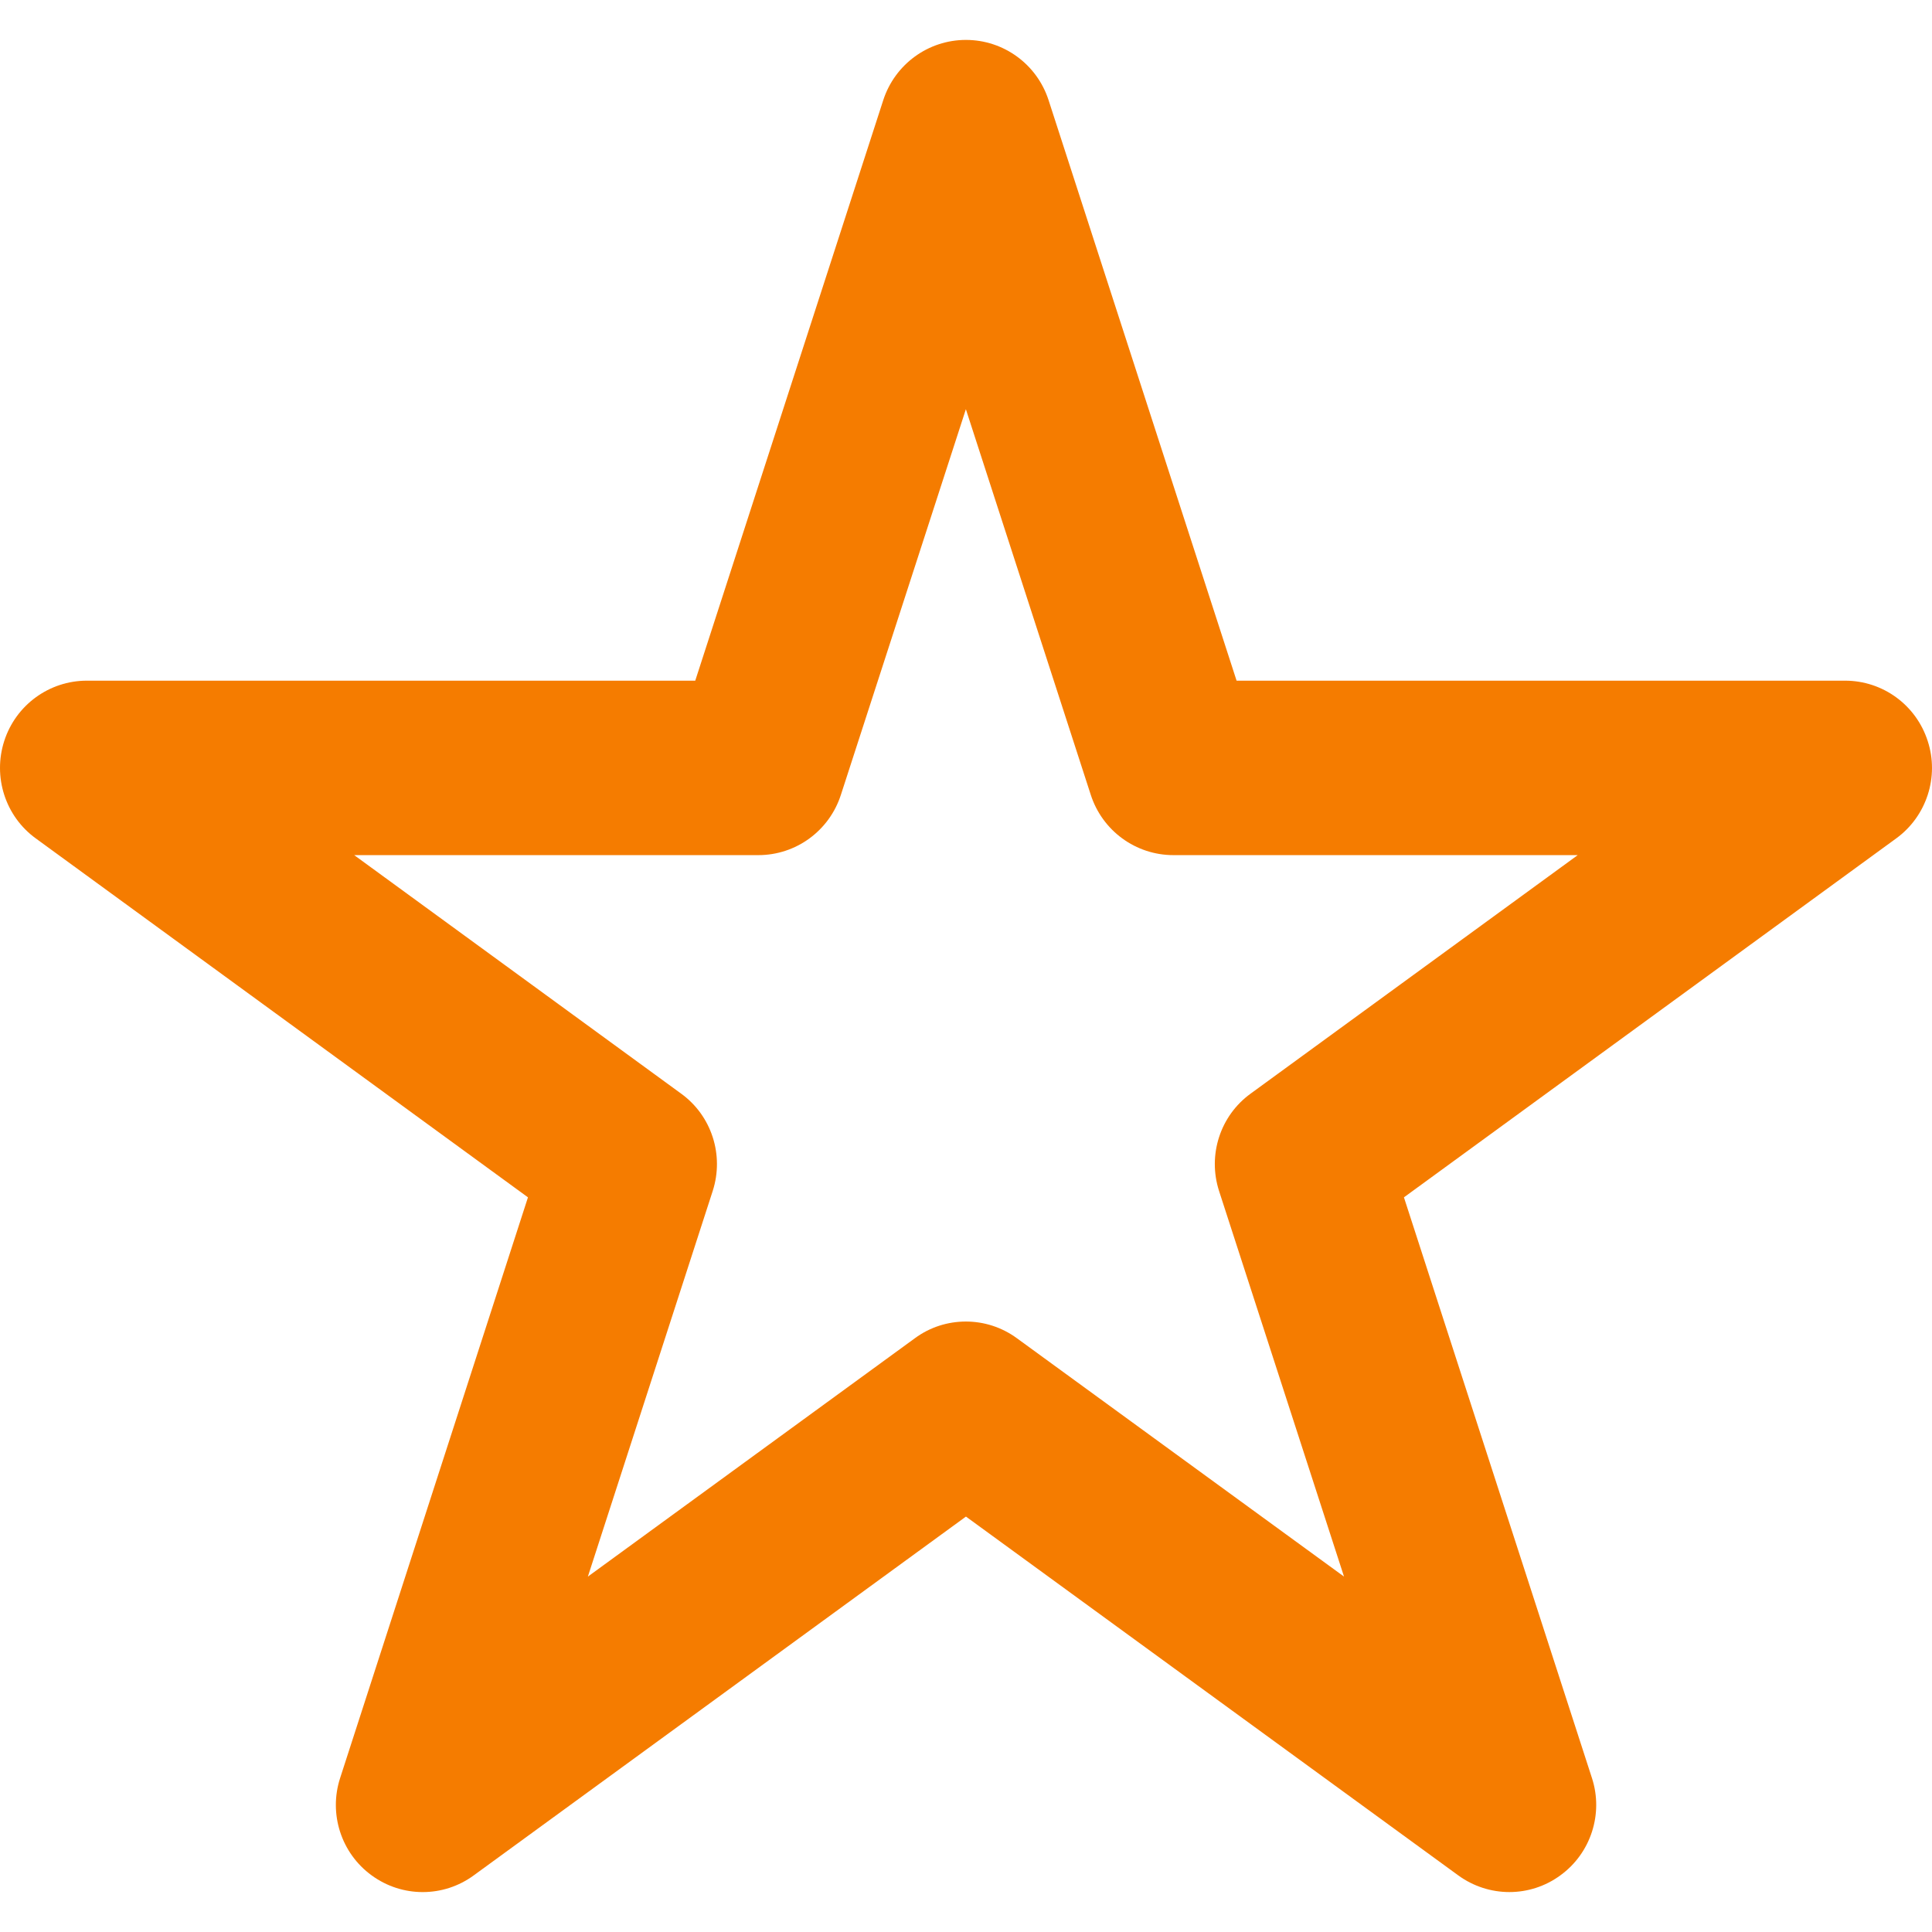
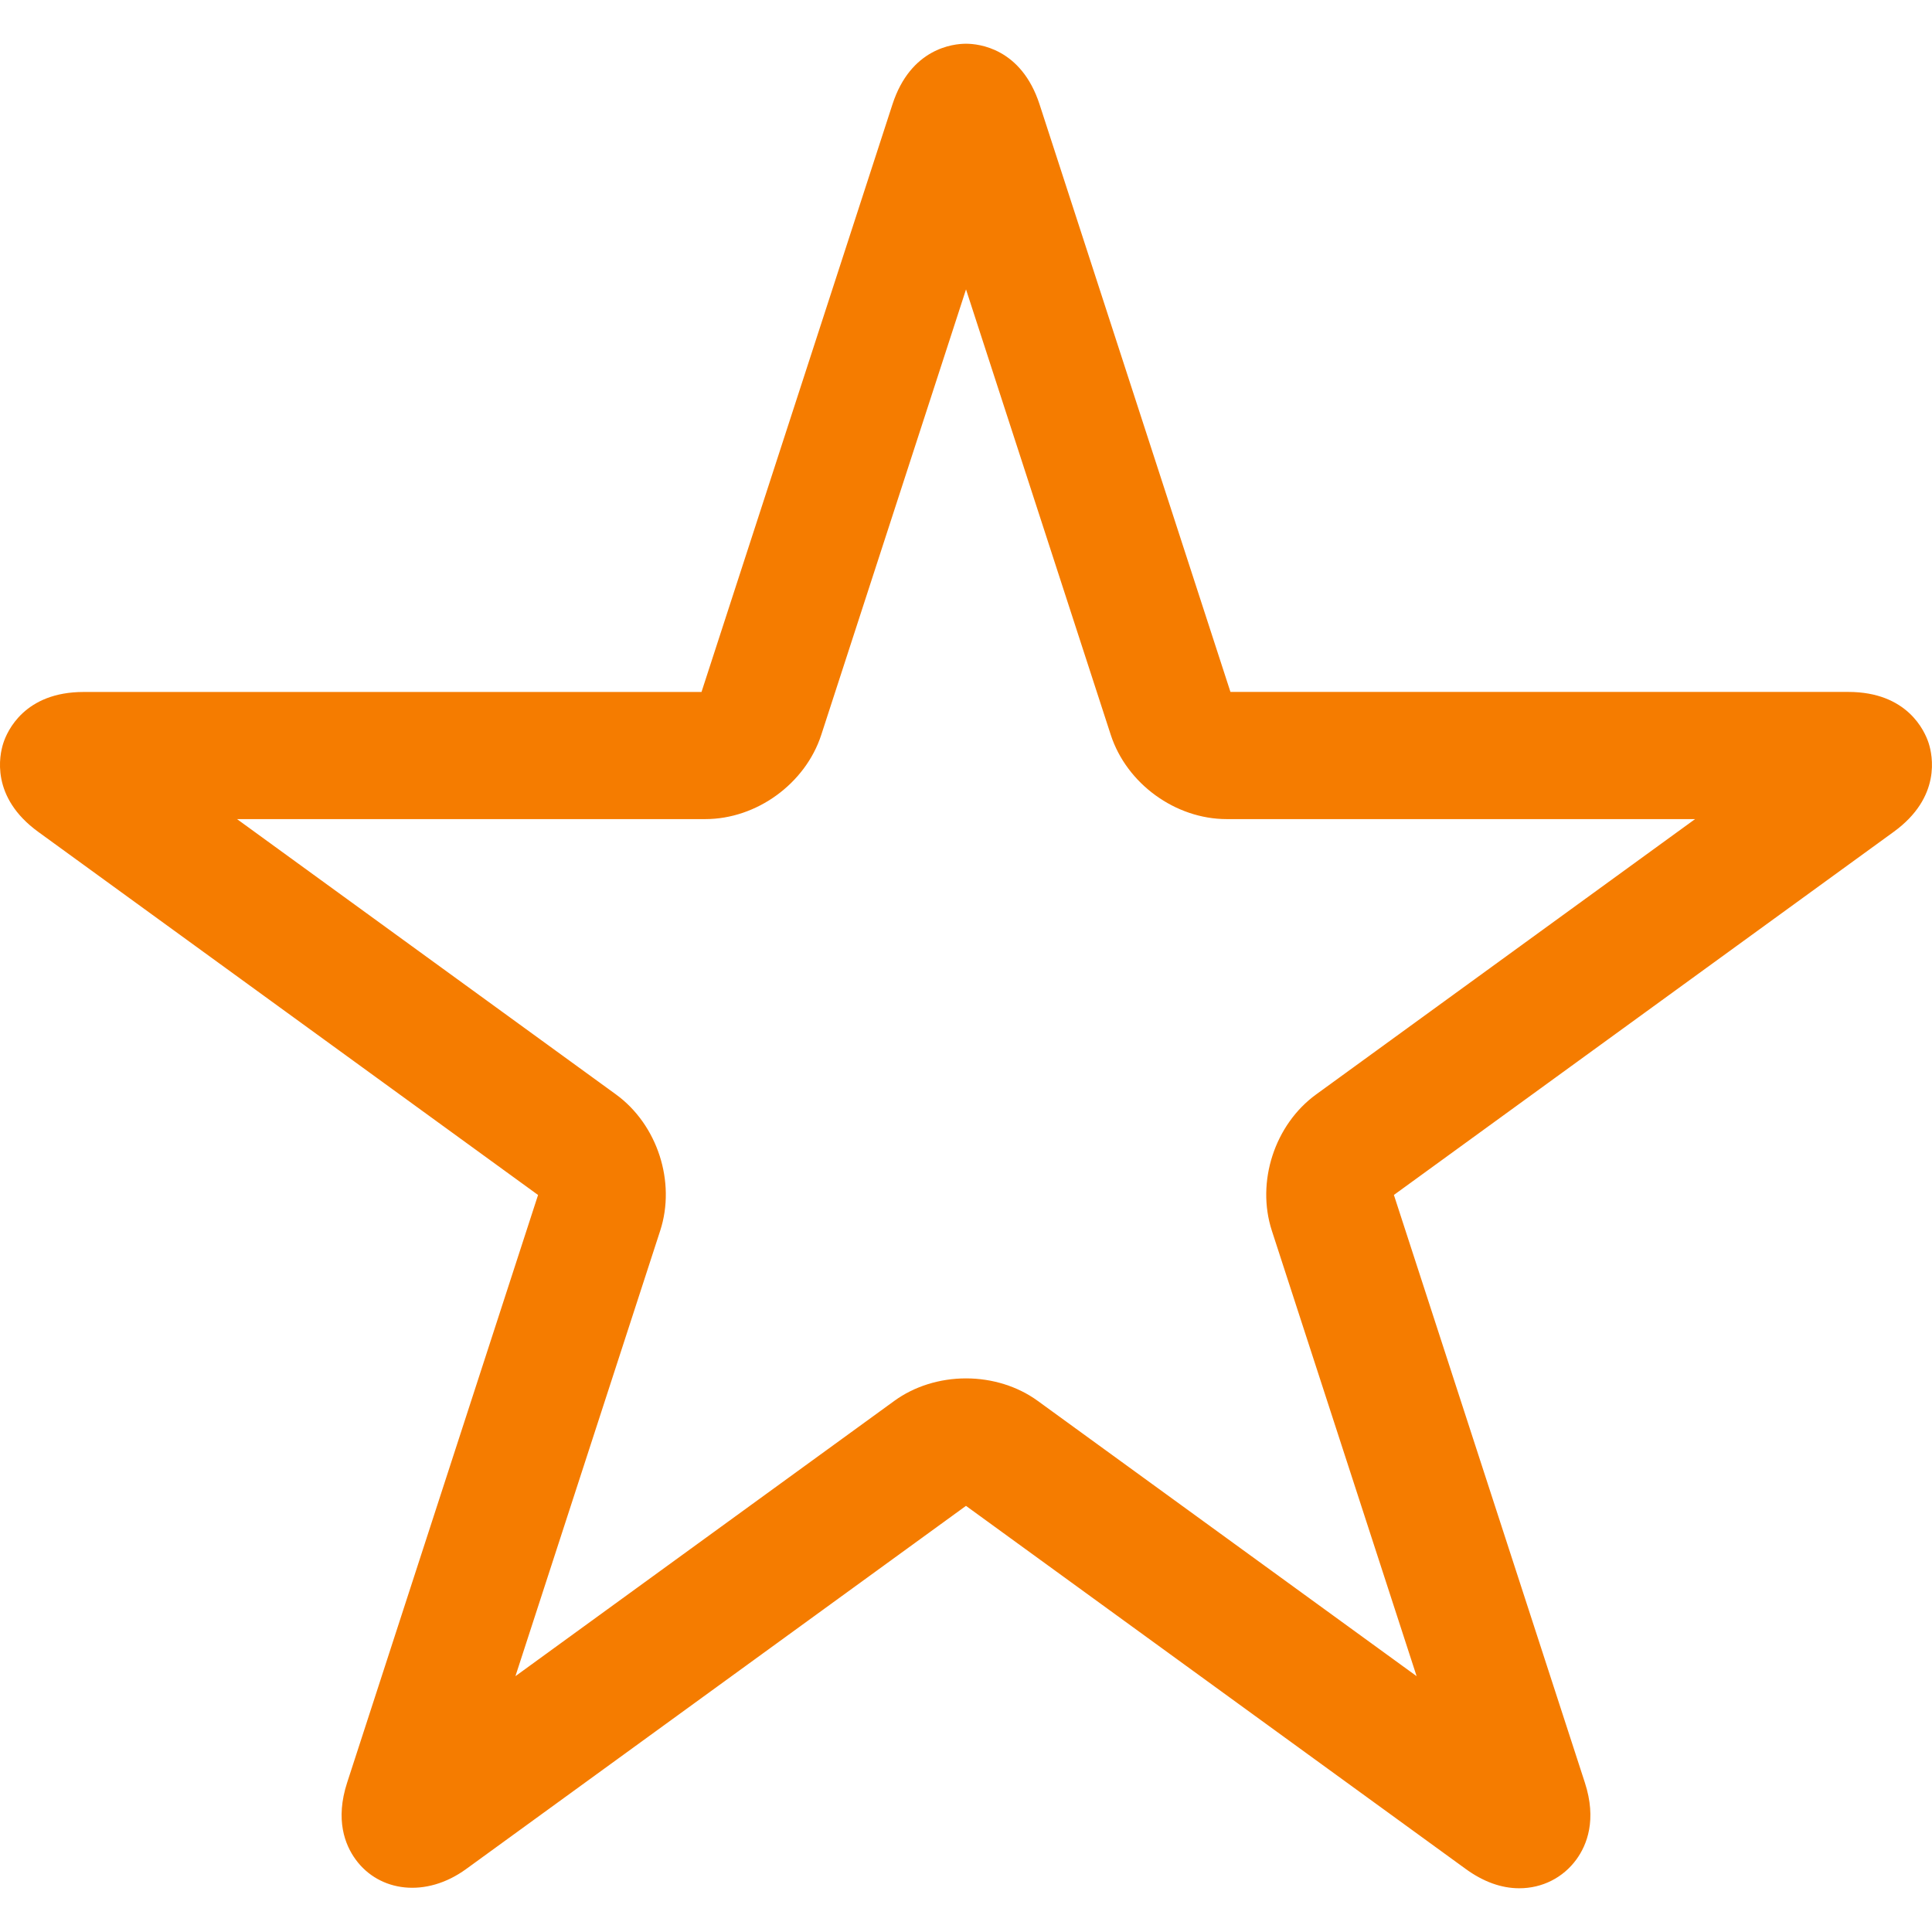
- <svg xmlns="http://www.w3.org/2000/svg" version="1.1" id="Capa_1" x="0px" y="0px" width="512px" height="512px" viewBox="0 0 80.048 80.048" style="enable-background:new 0 0 80.048 80.048;" xml:space="preserve" class="">
+ <svg xmlns="http://www.w3.org/2000/svg" version="1.1" id="Capa_1" x="0px" y="0px" viewBox="0 0 45.591 45.591" style="enable-background:new 0 0 45.591 45.591;" xml:space="preserve" width="512px" height="512px">
  <g>
    <g>
-       <g id="Star_2_">
-         <g>
-           <path d="M79.871,30.705c-0.479-1.495-1.862-2.503-3.425-2.503H51.235l-7.79-24.053c-0.482-1.487-1.862-2.495-3.424-2.495     s-2.942,1.008-3.425,2.495l-7.79,24.053H3.599c-1.559,0-2.942,1.008-3.422,2.495c-0.482,1.487,0.043,3.125,1.305,4.04     l20.393,14.872l-7.783,24.061c-0.482,1.486,0.047,3.116,1.305,4.031c0.637,0.465,1.377,0.693,2.117,0.693     c0.743,0,1.483-0.229,2.116-0.693l20.392-14.865l20.396,14.865c1.267,0.923,2.975,0.923,4.232,0     c1.263-0.915,1.791-2.553,1.309-4.031l-7.79-24.061l20.396-14.872C79.824,33.822,80.354,32.184,79.871,30.705z M51.817,45.312     c-1.262,0.914-1.787,2.545-1.309,4.031l5.178,15.979l-13.55-9.873c-0.634-0.465-1.377-0.694-2.117-0.694     c-0.744,0-1.487,0.229-2.116,0.694l-13.546,9.874l5.173-15.979c0.479-1.487-0.046-3.118-1.309-4.032l-13.546-9.882h16.746     c1.559,0,2.941-1.008,3.421-2.503l5.177-15.973l5.173,15.973c0.481,1.495,1.866,2.503,3.425,2.503h16.753L51.817,45.312z" data-original="#000000" class="active-path" data-old_color="#000000" fill="#F57C00" />
-         </g>
+       <g>
+         <path d="M0.902,19.63l11.795,8.569L8.192,42.065c-0.286,0.879-0.05,1.471,0.198,1.812    c0.559,0.771,1.663,0.917,2.61,0.228l11.795-8.57l11.795,8.57c0.415,0.301,0.839,0.454,1.261,0.454    c0.543,0,1.035-0.249,1.35-0.682c0.248-0.342,0.484-0.934,0.198-1.812l-4.506-13.867l11.795-8.569    c1.129-0.82,0.916-1.809,0.824-2.093s-0.501-1.208-1.896-1.208h-14.58L24.531,2.462c-0.432-1.327-1.438-1.43-1.735-1.43    c-0.298,0-1.304,0.103-1.736,1.431l-4.506,13.866H1.974c-1.396,0-1.805,0.925-1.896,1.208C-0.014,17.821-0.227,18.81,0.902,19.63z     M16.644,19.329c1.21,0,2.361-0.836,2.736-1.988l3.416-10.512l3.416,10.513c0.375,1.151,1.525,1.987,2.735,1.987H40l-8.942,6.497    c-0.98,0.712-1.419,2.065-1.045,3.216l3.416,10.512l-8.942-6.497c-0.47-0.342-1.071-0.53-1.691-0.53s-1.221,0.188-1.691,0.53    l-8.942,6.497l3.416-10.512c0.375-1.151-0.065-2.504-1.044-3.216l-8.942-6.497C5.593,19.329,16.644,19.329,16.644,19.329z" data-original="#010002" class="active-path" data-old_color="#010002" fill="#F57C00" />
      </g>
    </g>
  </g>
</svg>
